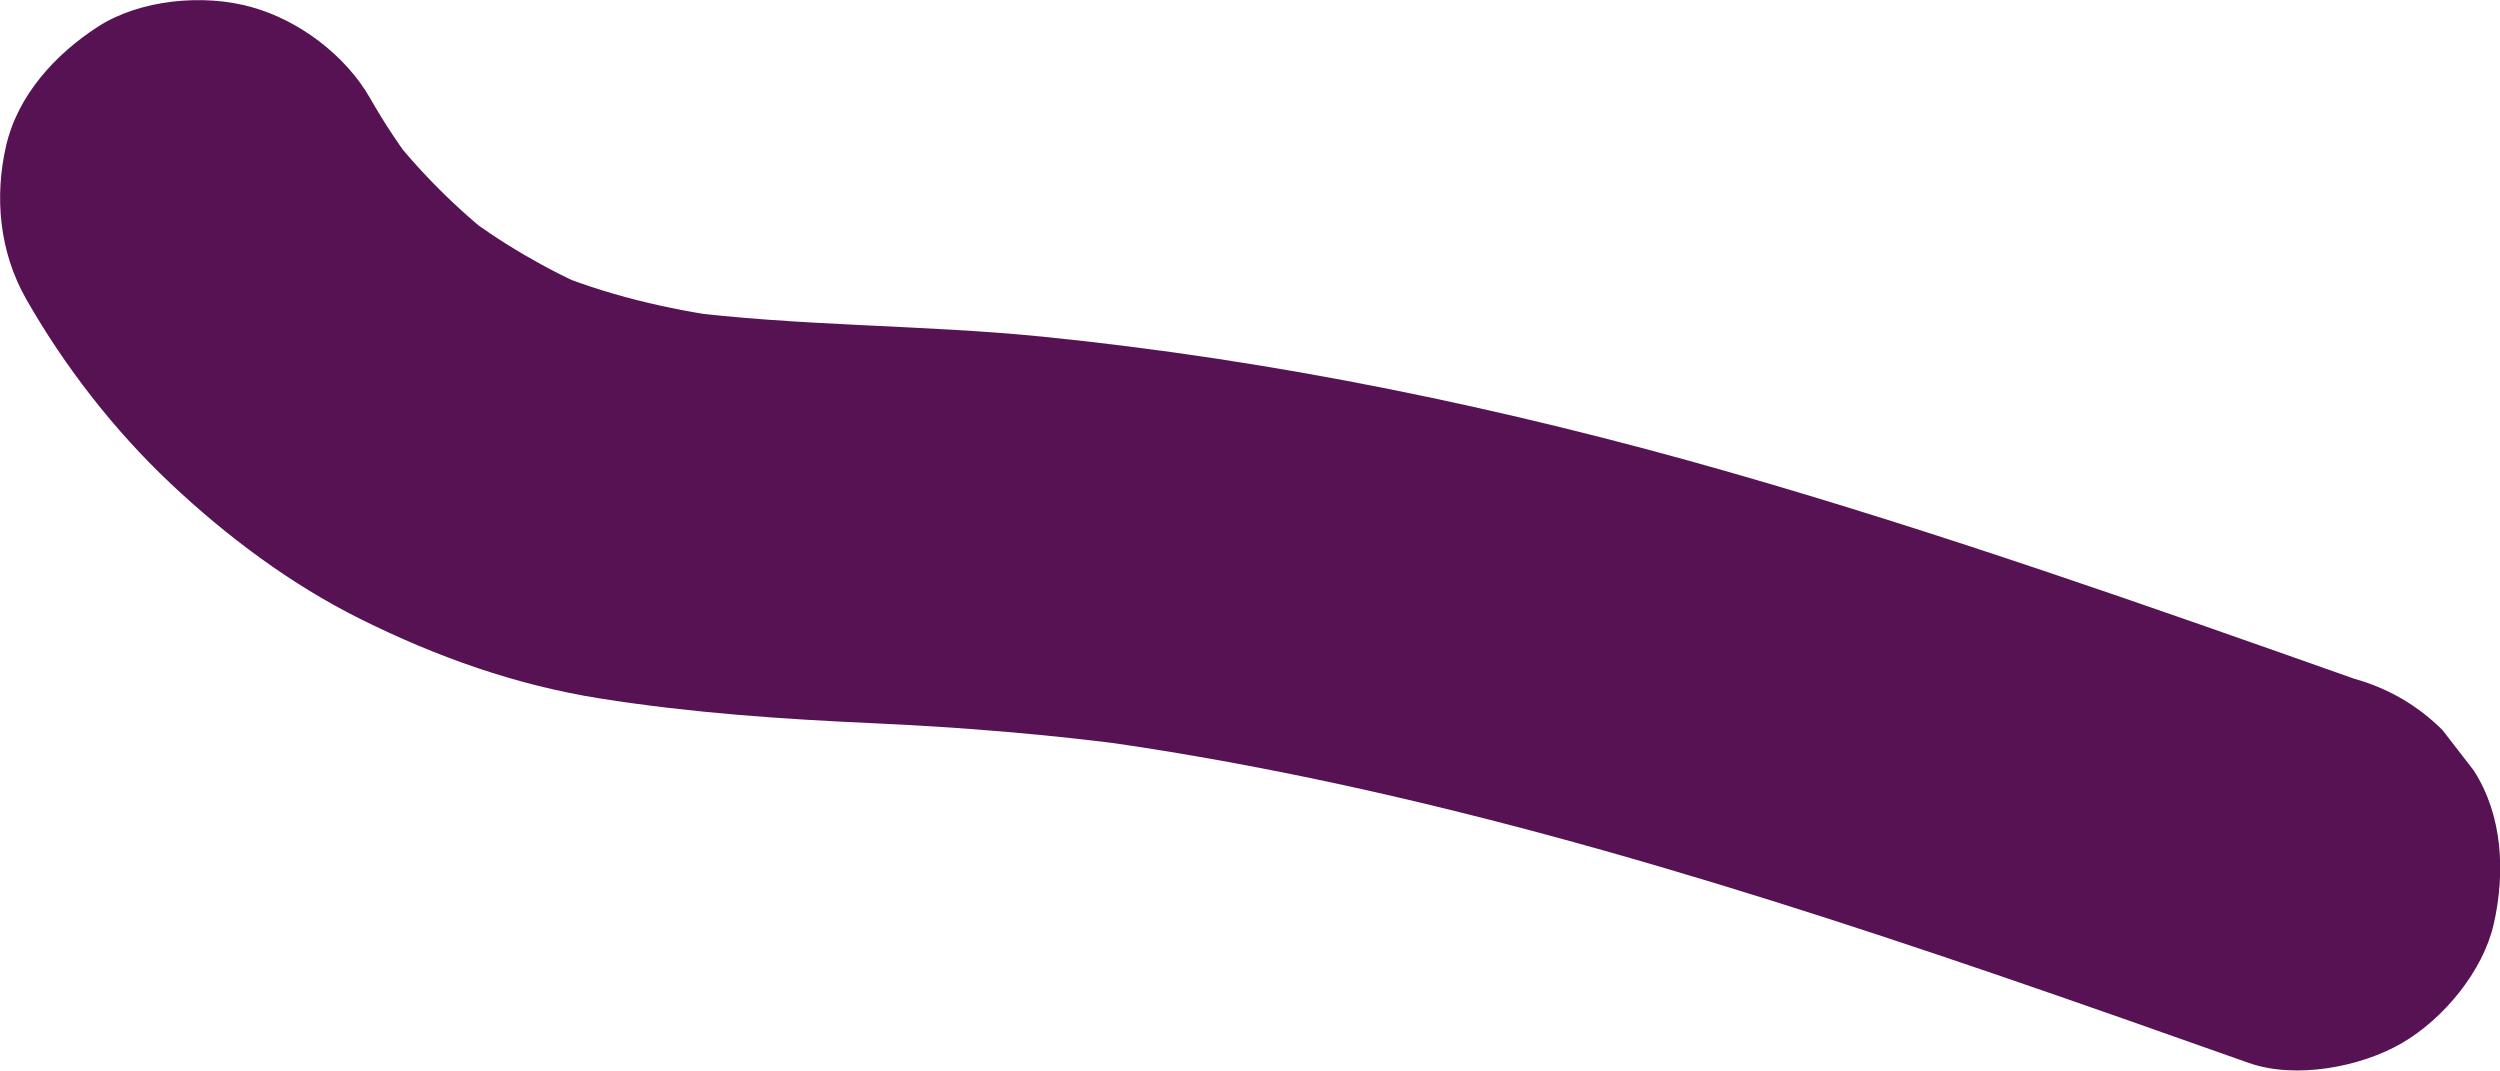
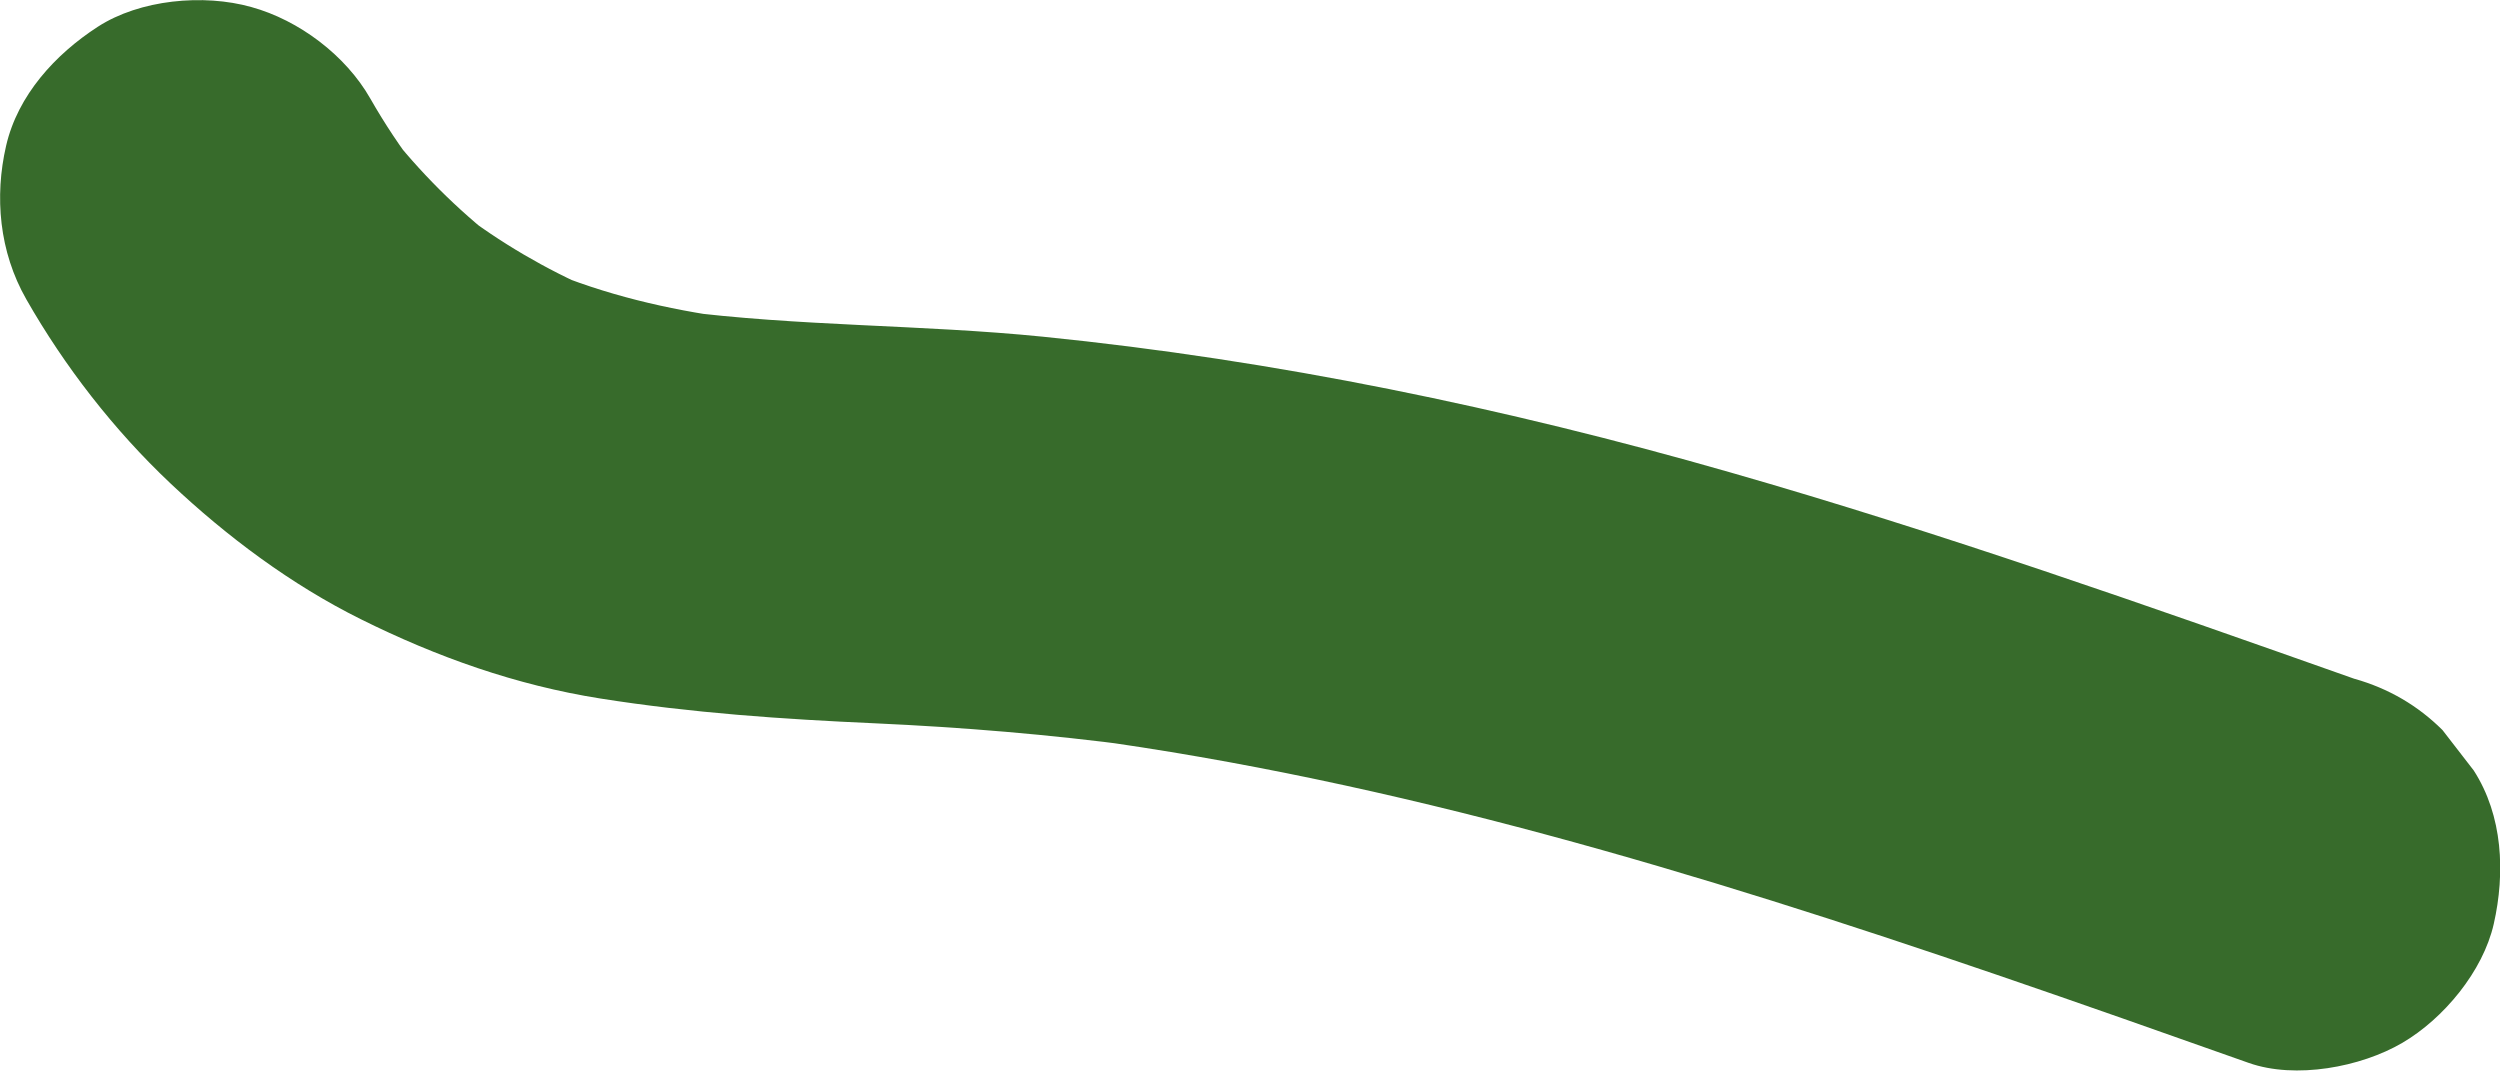
<svg xmlns="http://www.w3.org/2000/svg" viewBox="0 0 188.3 80.62">
-   <path fill="#561253" d="M177.34 51.13c-15.56-5.5-31.14-11-47.02-15.55-16.95-4.86-34.21-8.45-51.77-10.22-9.16-.92-18.4-.77-27.53-1.95l3.99.54c-4.75-.65-9.41-1.74-13.84-3.6 1.19.5 2.39 1.01 3.58 1.51a48.256 48.256 0 0 1-10.24-6.01l3.04 2.35a48.332 48.332 0 0 1-8.4-8.39l2.35 3.04a47.81 47.81 0 0 1-3.61-5.43c-1.85-3.25-5.37-5.9-8.96-6.89-3.6-1.01-8.39-.57-11.57 1.49S1.34 7.16.46 10.98s-.53 7.97 1.52 11.56c2.89 5.07 6.61 9.86 10.86 13.87 4.24 4 9.1 7.63 14.34 10.23 5.73 2.85 11.71 4.97 18.03 5.97 6.88 1.09 13.75 1.56 20.7 1.87 6.59.3 13.14.84 19.68 1.71l-3.99-.54c23.54 3.19 46.35 10.09 68.77 17.76 6.35 2.17 12.68 4.41 19.01 6.65 3.51 1.24 8.43.32 11.56-1.51 3.11-1.82 6.08-5.39 6.89-8.96.87-3.84.69-8.15-1.51-11.56l-2.35-3.04c-1.87-1.86-4.08-3.14-6.62-3.86Z" />
+   <path fill="#376b2b" d="M177.34 51.13c-15.56-5.5-31.14-11-47.02-15.55-16.95-4.86-34.21-8.45-51.77-10.22-9.16-.92-18.4-.77-27.53-1.95l3.99.54c-4.75-.65-9.41-1.74-13.84-3.6 1.19.5 2.39 1.01 3.58 1.51a48.256 48.256 0 0 1-10.24-6.01l3.04 2.35a48.332 48.332 0 0 1-8.4-8.39l2.35 3.04a47.81 47.81 0 0 1-3.61-5.43c-1.85-3.25-5.37-5.9-8.96-6.89-3.6-1.01-8.39-.57-11.57 1.49S1.34 7.16.46 10.98s-.53 7.97 1.52 11.56c2.89 5.07 6.61 9.86 10.86 13.87 4.24 4 9.1 7.63 14.34 10.23 5.73 2.85 11.71 4.97 18.03 5.97 6.88 1.09 13.75 1.56 20.7 1.87 6.59.3 13.14.84 19.68 1.71l-3.99-.54c23.54 3.19 46.35 10.09 68.77 17.76 6.35 2.17 12.68 4.41 19.01 6.65 3.51 1.24 8.43.32 11.56-1.51 3.11-1.82 6.08-5.39 6.89-8.96.87-3.84.69-8.15-1.51-11.56l-2.35-3.04c-1.87-1.86-4.08-3.14-6.62-3.86Z" />
</svg>
